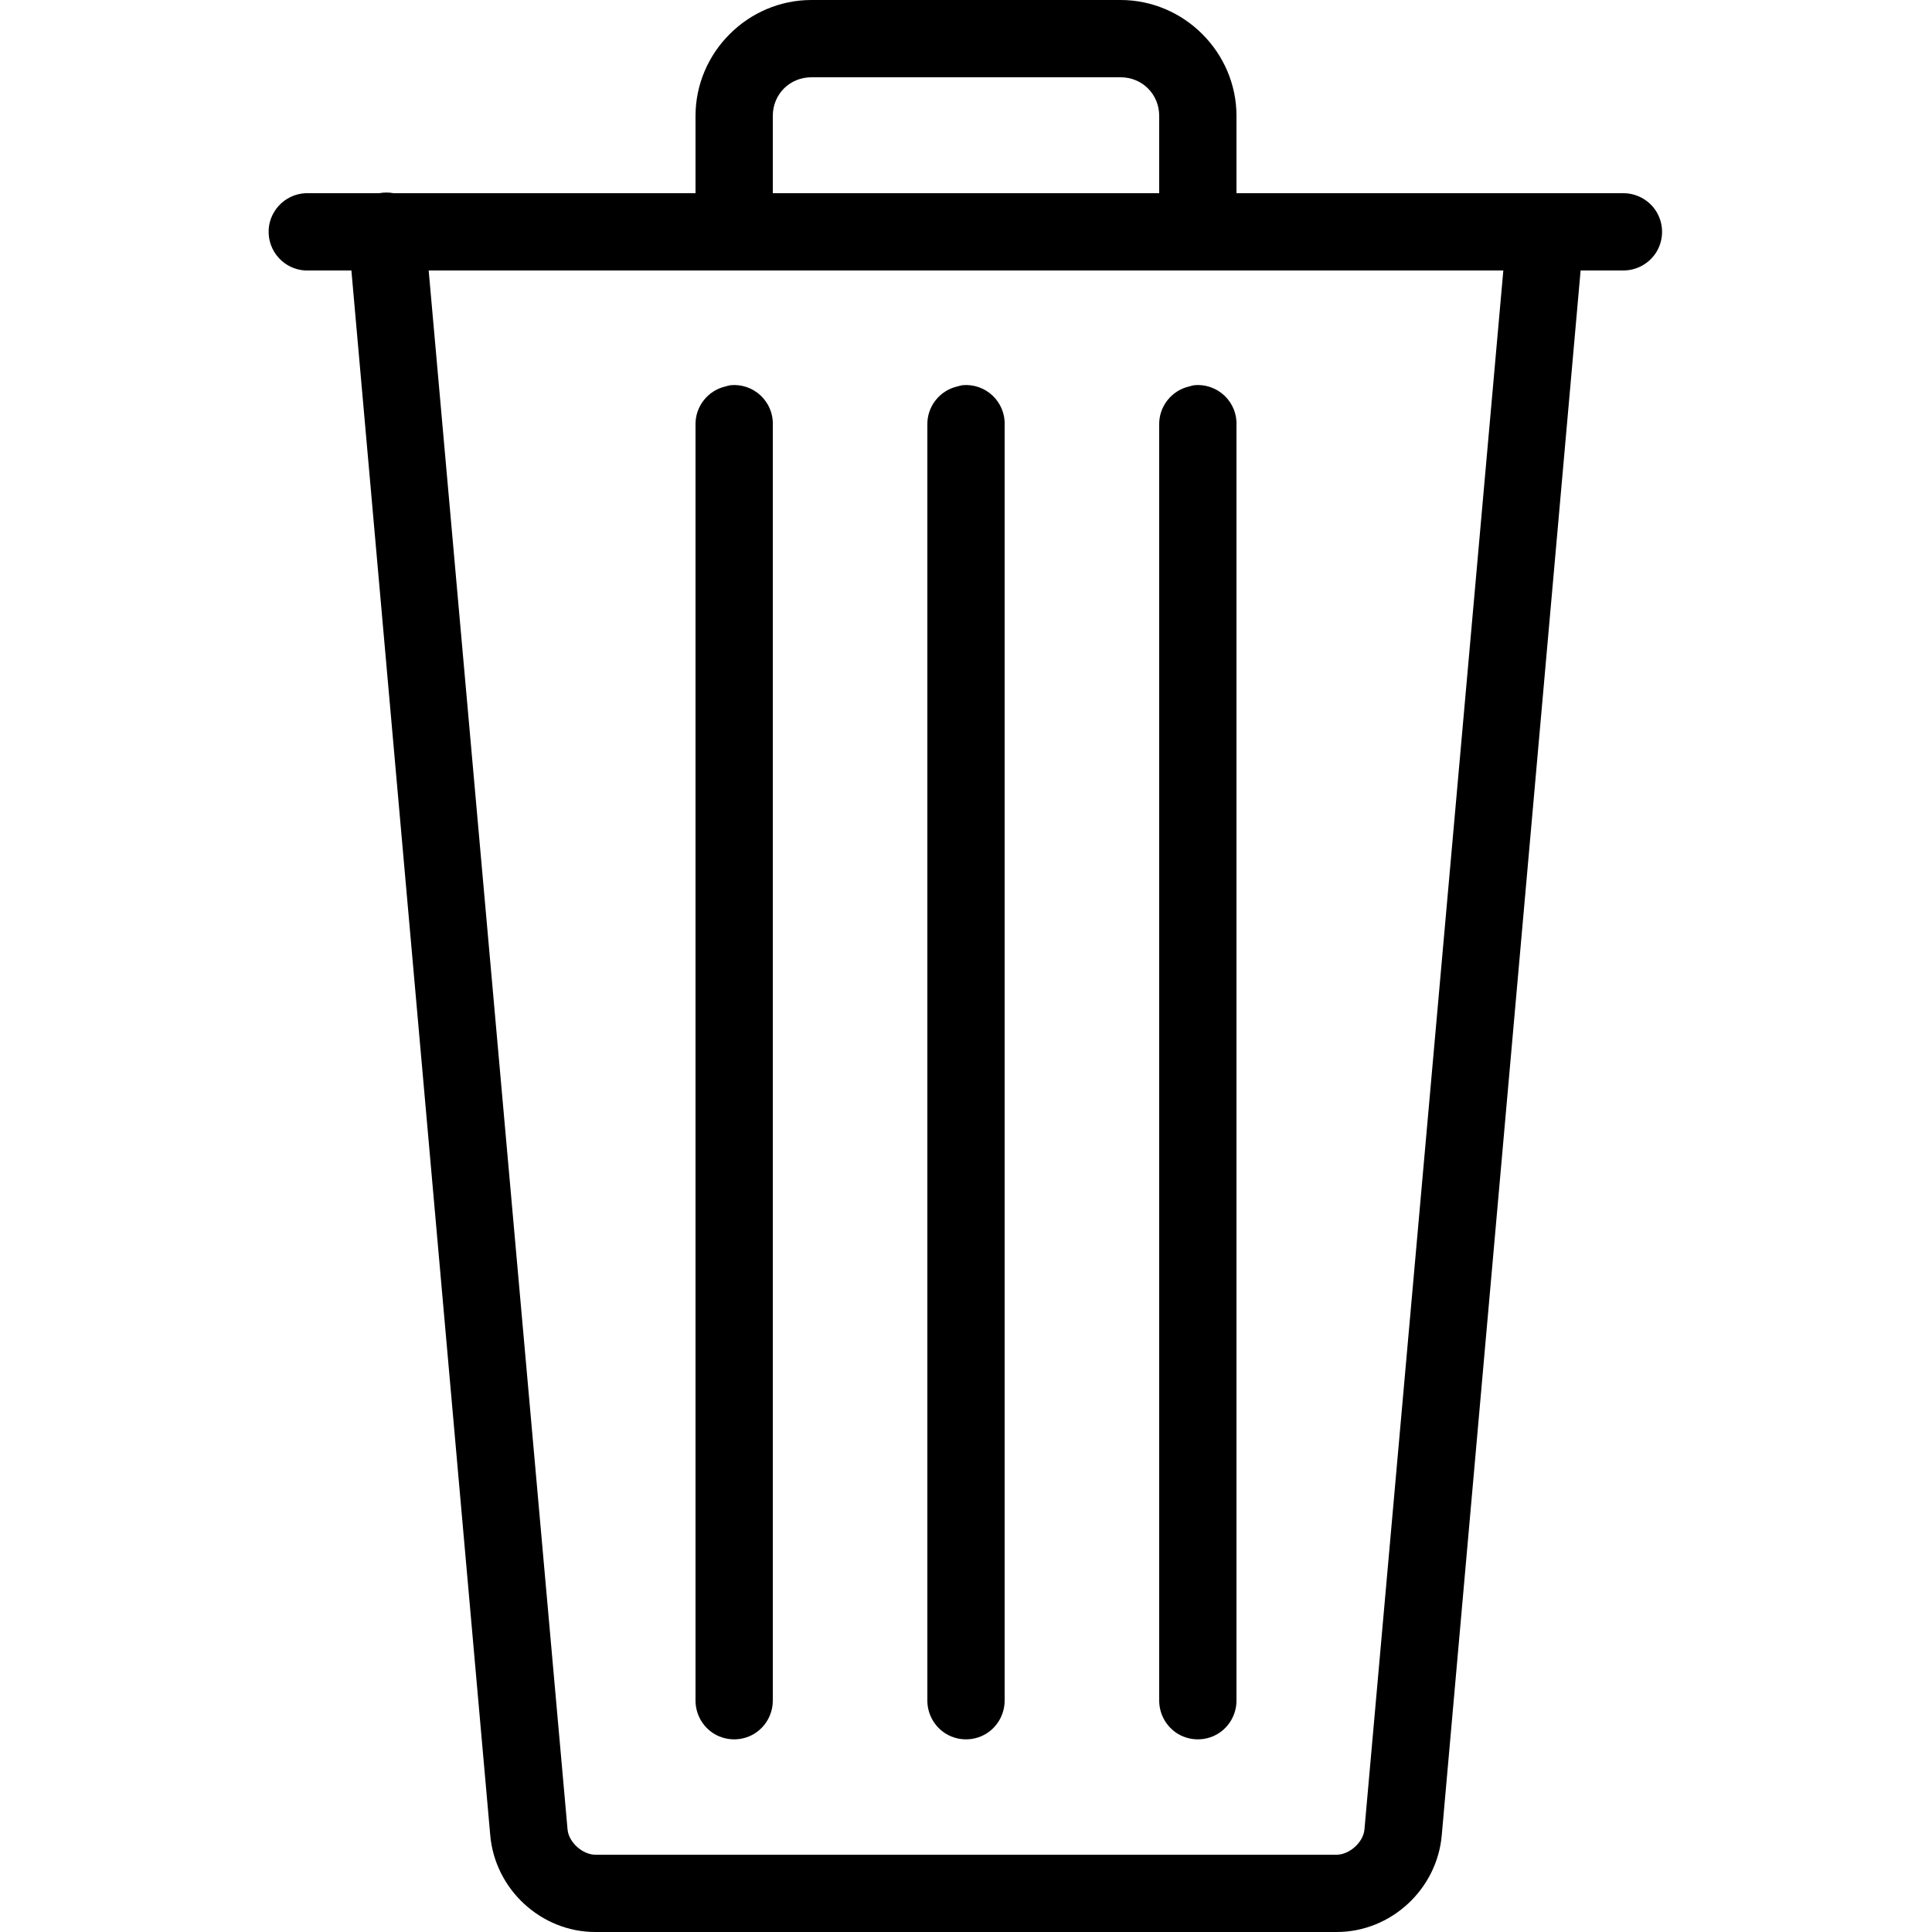
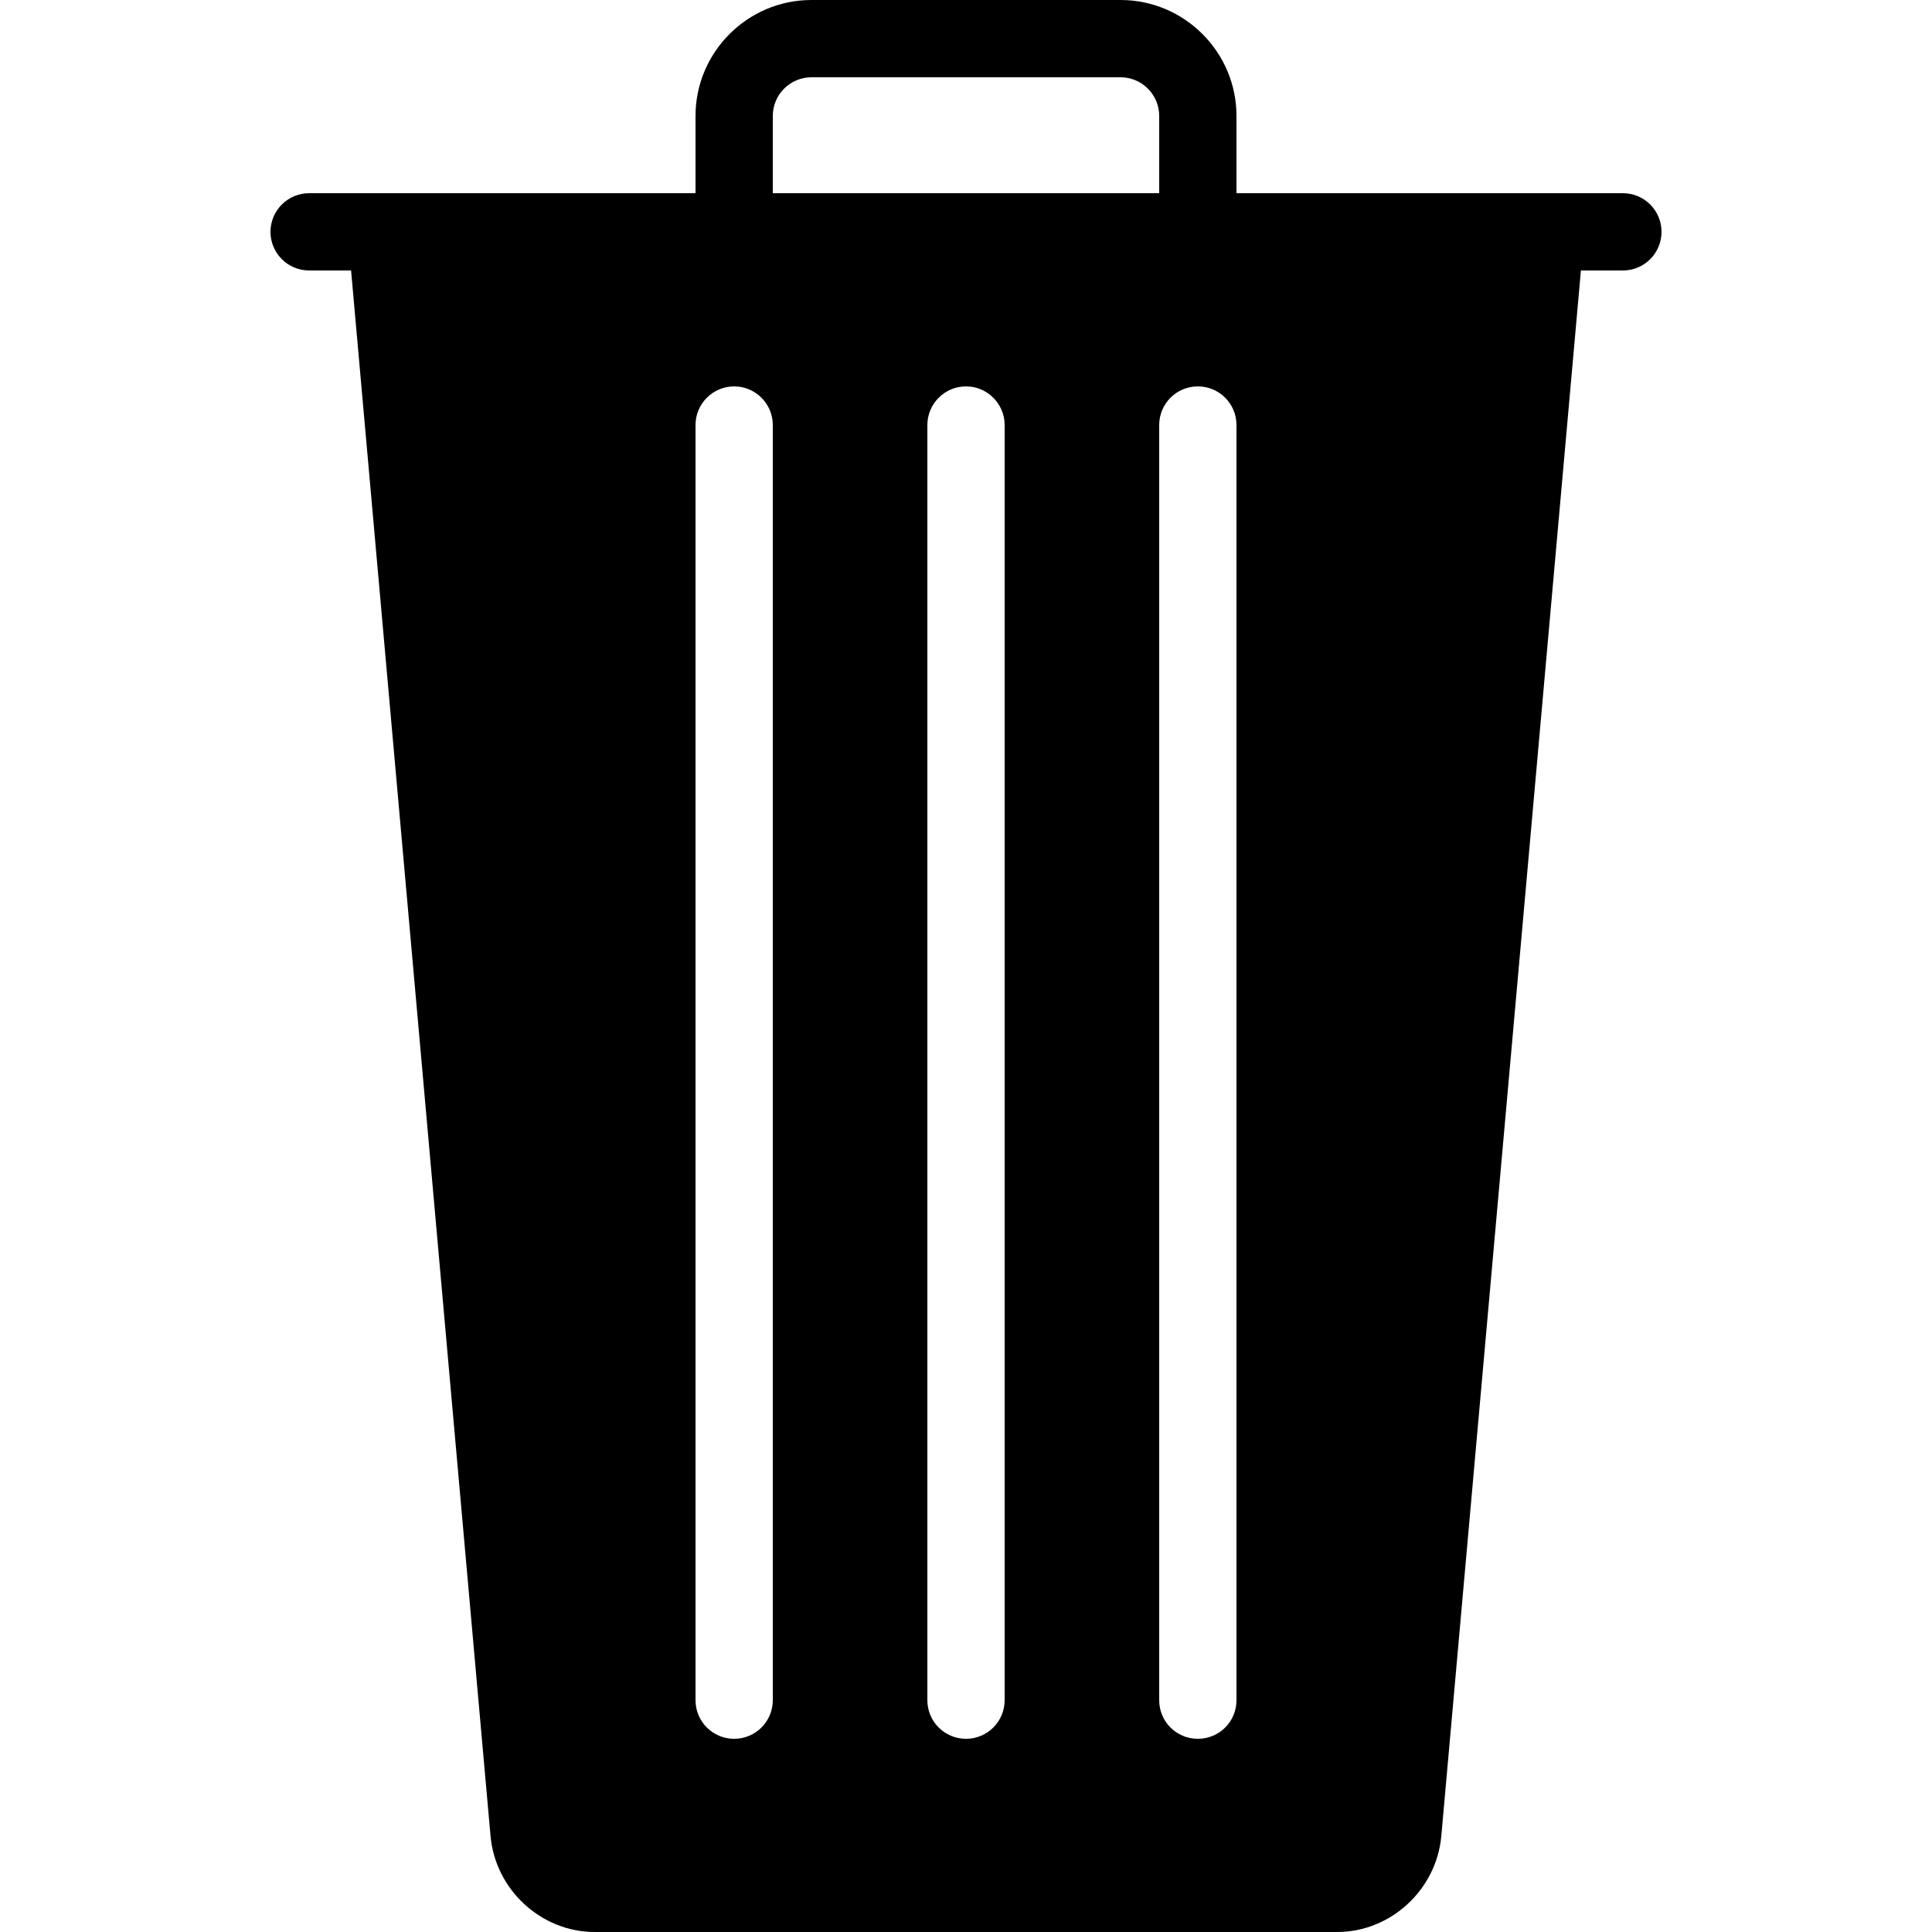
<svg xmlns="http://www.w3.org/2000/svg" fill="#000000" viewBox="0 0 50 50" width="50px" height="50px">
-   <path d="M 21 0 C 19.355 0 18 1.355 18 3 L 18 5 L 10.188 5 C 10.062 4.977 9.938 4.977 9.812 5 L 8 5 C 7.969 5 7.938 5 7.906 5 C 7.355 5.027 6.926 5.496 6.953 6.047 C 6.98 6.598 7.449 7.027 8 7 L 9.094 7 L 12.688 47.5 C 12.812 48.898 14.004 50 15.406 50 L 34.594 50 C 35.996 50 37.188 48.898 37.312 47.5 L 40.906 7 L 42 7 C 42.359 7.004 42.695 6.816 42.879 6.504 C 43.059 6.191 43.059 5.809 42.879 5.496 C 42.695 5.184 42.359 4.996 42 5 L 32 5 L 32 3 C 32 1.355 30.645 0 29 0 Z M 21 2 L 29 2 C 29.562 2 30 2.438 30 3 L 30 5 L 20 5 L 20 3 C 20 2.438 20.438 2 21 2 Z M 11.094 7 L 38.906 7 L 35.312 47.344 C 35.281 47.691 34.91 48 34.594 48 L 15.406 48 C 15.09 48 14.719 47.691 14.688 47.344 Z M 18.906 9.969 C 18.863 9.977 18.82 9.988 18.781 10 C 18.316 10.105 17.988 10.523 18 11 L 18 44 C 17.996 44.359 18.184 44.695 18.496 44.879 C 18.809 45.059 19.191 45.059 19.504 44.879 C 19.816 44.695 20.004 44.359 20 44 L 20 11 C 20.012 10.711 19.895 10.434 19.688 10.238 C 19.477 10.039 19.191 9.941 18.906 9.969 Z M 24.906 9.969 C 24.863 9.977 24.82 9.988 24.781 10 C 24.316 10.105 23.988 10.523 24 11 L 24 44 C 23.996 44.359 24.184 44.695 24.496 44.879 C 24.809 45.059 25.191 45.059 25.504 44.879 C 25.816 44.695 26.004 44.359 26 44 L 26 11 C 26.012 10.711 25.895 10.434 25.688 10.238 C 25.477 10.039 25.191 9.941 24.906 9.969 Z M 30.906 9.969 C 30.863 9.977 30.82 9.988 30.781 10 C 30.316 10.105 29.988 10.523 30 11 L 30 44 C 29.996 44.359 30.184 44.695 30.496 44.879 C 30.809 45.059 31.191 45.059 31.504 44.879 C 31.816 44.695 32.004 44.359 32 44 L 32 11 C 32.012 10.711 31.895 10.434 31.688 10.238 C 31.477 10.039 31.191 9.941 30.906 9.969 Z" />
+   <path d="M 42 5 L 32 5 L 32 3 C 32 1.348 30.652 0 29 0 L 21 0 C 19.348 0 18 1.348 18 3 L 18 5 L 8 5 C 7.449 5 7 5.449 7 6 C 7 6.551 7.449 7 8 7 L 9.086 7 L 12.695 47.516 C 12.82 48.906 14.004 50 15.391 50 L 34.605 50 C 35.992 50 37.176 48.906 37.301 47.516 L 40.914 7 L 42 7 C 42.555 7 43 6.551 43 6 C 43 5.449 42.555 5 42 5 Z M 20 44 C 20 44.555 19.551 45 19 45 C 18.449 45 18 44.555 18 44 L 18 11 C 18 10.449 18.449 10 19 10 C 19.551 10 20 10.449 20 11 Z M 20 3 C 20 2.449 20.449 2 21 2 L 29 2 C 29.551 2 30 2.449 30 3 L 30 5 L 20 5 Z M 26 44 C 26 44.555 25.551 45 25 45 C 24.449 45 24 44.555 24 44 L 24 11 C 24 10.449 24.449 10 25 10 C 25.551 10 26 10.449 26 11 Z M 32 44 C 32 44.555 31.555 45 31 45 C 30.445 45 30 44.555 30 44 L 30 11 C 30 10.449 30.445 10 31 10 C 31.555 10 32 10.449 32 11 Z" />
</svg>
